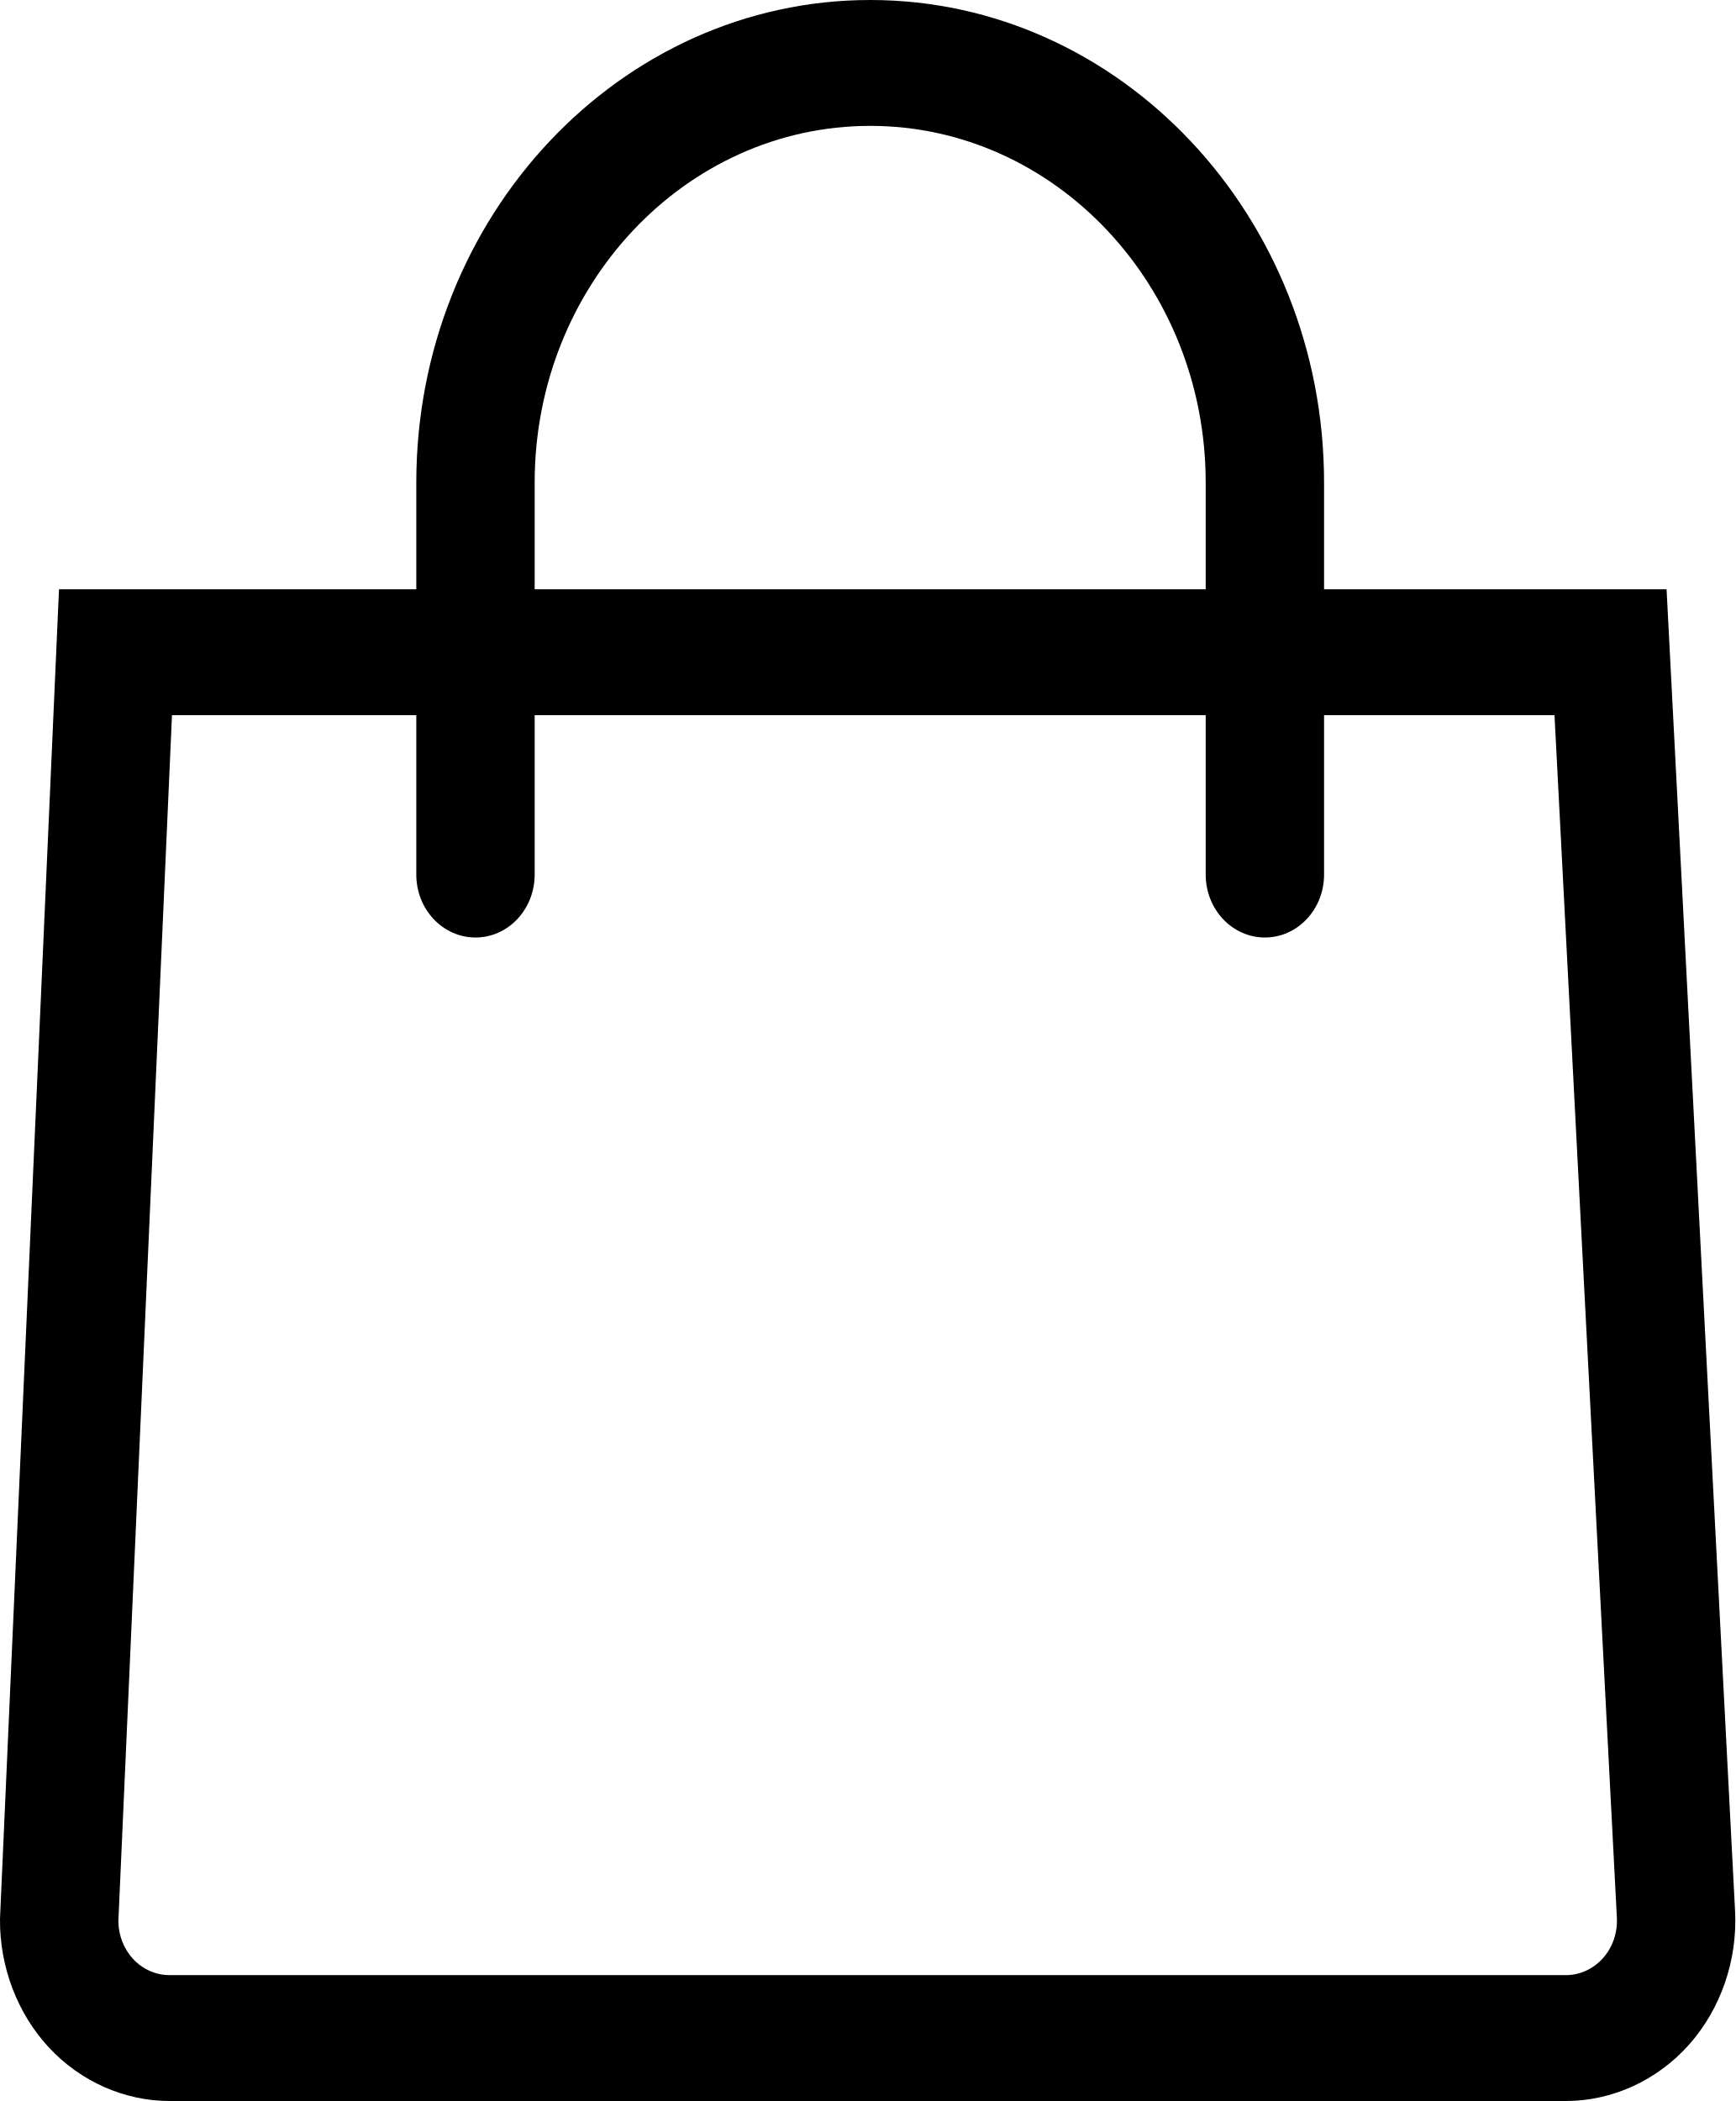
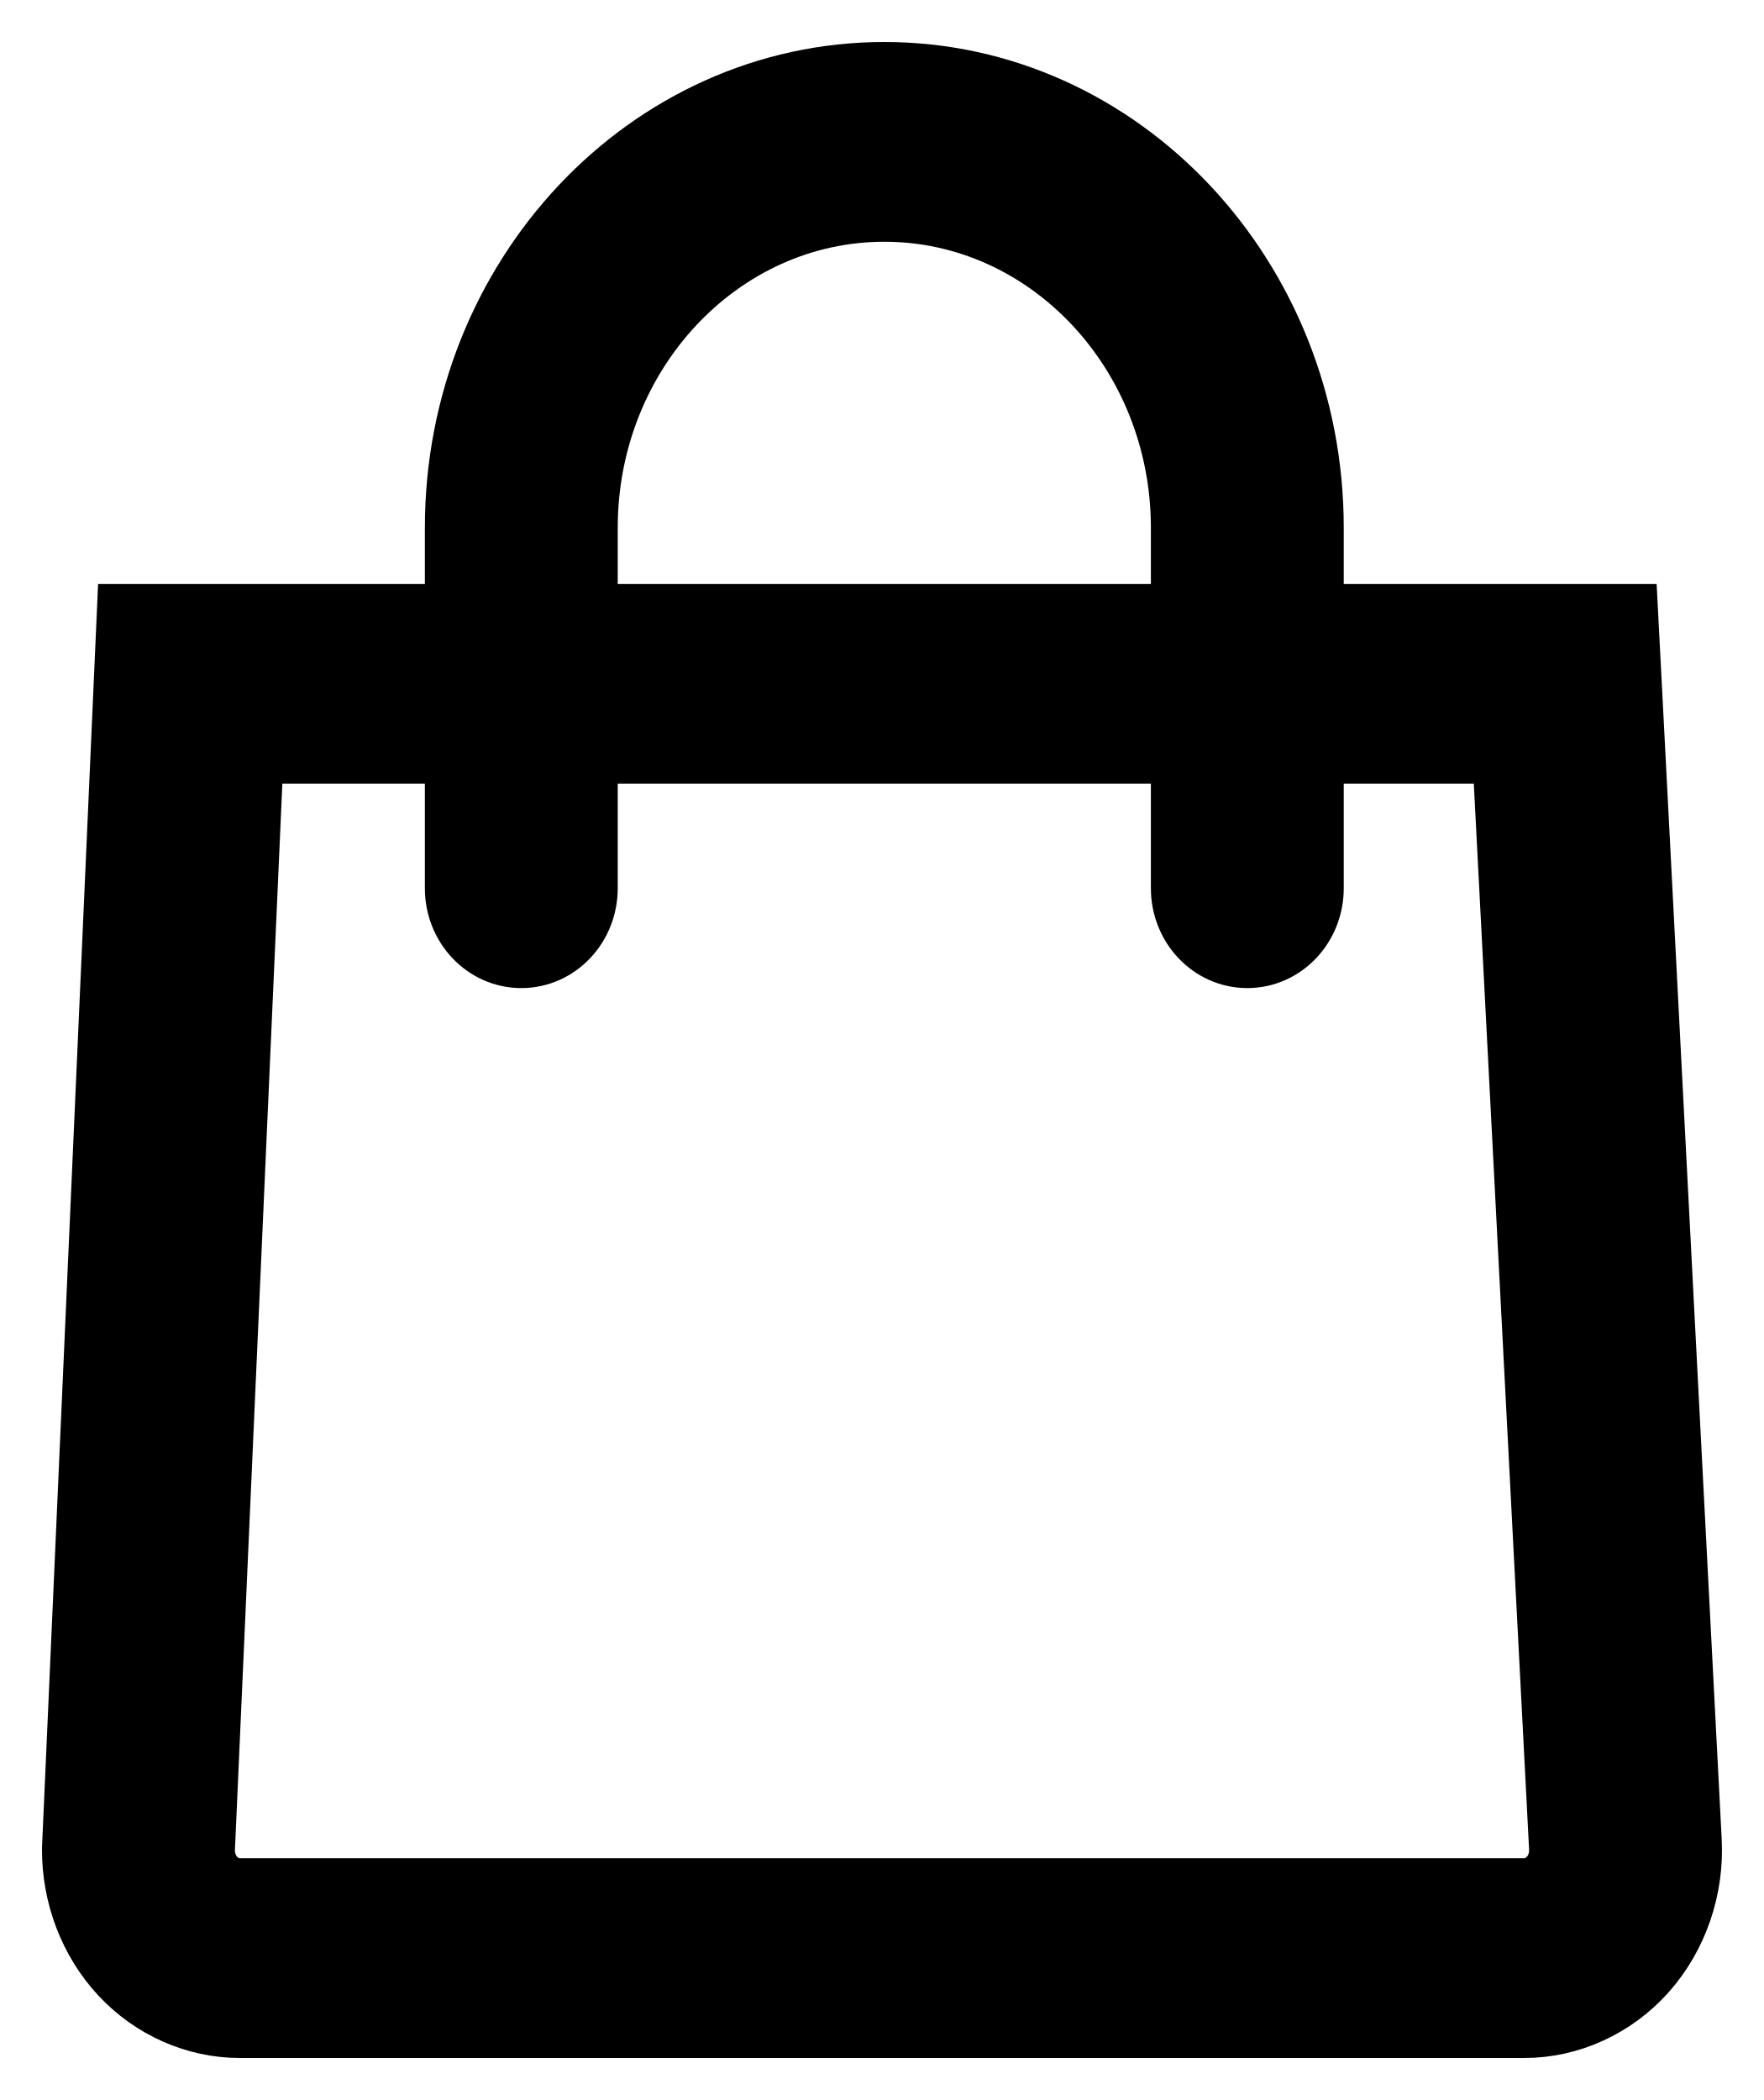
- <svg xmlns="http://www.w3.org/2000/svg" width="19" height="23" viewBox="0 0 19 23" fill="none">
-   <path d="M18.997 20.919L18.247 6.451H14.497V5.283C14.497 2.37 12.268 0 9.528 0C6.787 0 4.558 2.37 4.558 5.283V6.451H0.646L0.001 20.982L0 21.007C-0.005 21.53 0.19 22.043 0.536 22.415C0.882 22.787 1.363 23 1.855 23H17.145C17.652 23 18.144 22.775 18.492 22.384C18.841 21.992 19.025 21.458 18.997 20.919ZM5.854 5.283C5.854 3.13 7.502 1.378 9.528 1.378C11.553 1.378 13.201 3.13 13.201 5.283V6.451H5.854L5.854 5.283ZM17.551 21.436C17.446 21.554 17.298 21.622 17.145 21.622H1.855C1.706 21.622 1.562 21.558 1.457 21.445C1.356 21.336 1.297 21.186 1.296 21.032L1.883 7.829H4.558V9.574C4.558 9.955 4.848 10.263 5.206 10.263C5.564 10.263 5.854 9.955 5.854 9.574V7.829H13.201V9.574C13.201 9.955 13.491 10.263 13.849 10.263C14.207 10.263 14.497 9.955 14.497 9.574V7.829H17.02L17.703 20.996C17.711 21.158 17.656 21.318 17.551 21.436Z" fill="black" />
+ <svg xmlns="http://www.w3.org/2000/svg" width="21" height="25" viewBox="0 0 21 25" fill="none">
+   <path d="M19.997 21.919L19.247 7.451H15.497V6.283C15.497 3.37 13.268 1 10.528 1C7.787 1 5.558 3.37 5.558 6.283V7.451H1.646L1.001 21.982L1 22.007C0.995 22.53 1.19 23.043 1.536 23.415C1.882 23.787 2.363 24 2.855 24H18.145C18.652 24 19.144 23.775 19.492 23.384C19.841 22.992 20.025 22.458 19.997 21.919ZM6.854 6.283C6.854 4.13 8.502 2.378 10.528 2.378C12.553 2.378 14.201 4.13 14.201 6.283V7.451H6.854V6.283H6.854ZM18.551 22.436C18.446 22.554 18.298 22.622 18.145 22.622H2.855C2.706 22.622 2.562 22.558 2.457 22.445C2.356 22.336 2.297 22.186 2.296 22.032L2.883 8.829H5.558V10.574C5.558 10.955 5.848 11.263 6.206 11.263C6.564 11.263 6.854 10.955 6.854 10.574V8.829H14.201V10.574C14.201 10.955 14.491 11.263 14.849 11.263C15.207 11.263 15.497 10.955 15.497 10.574V8.829H18.02L18.703 21.996C18.711 22.158 18.656 22.318 18.551 22.436Z" fill="black" stroke="black" />
</svg>
